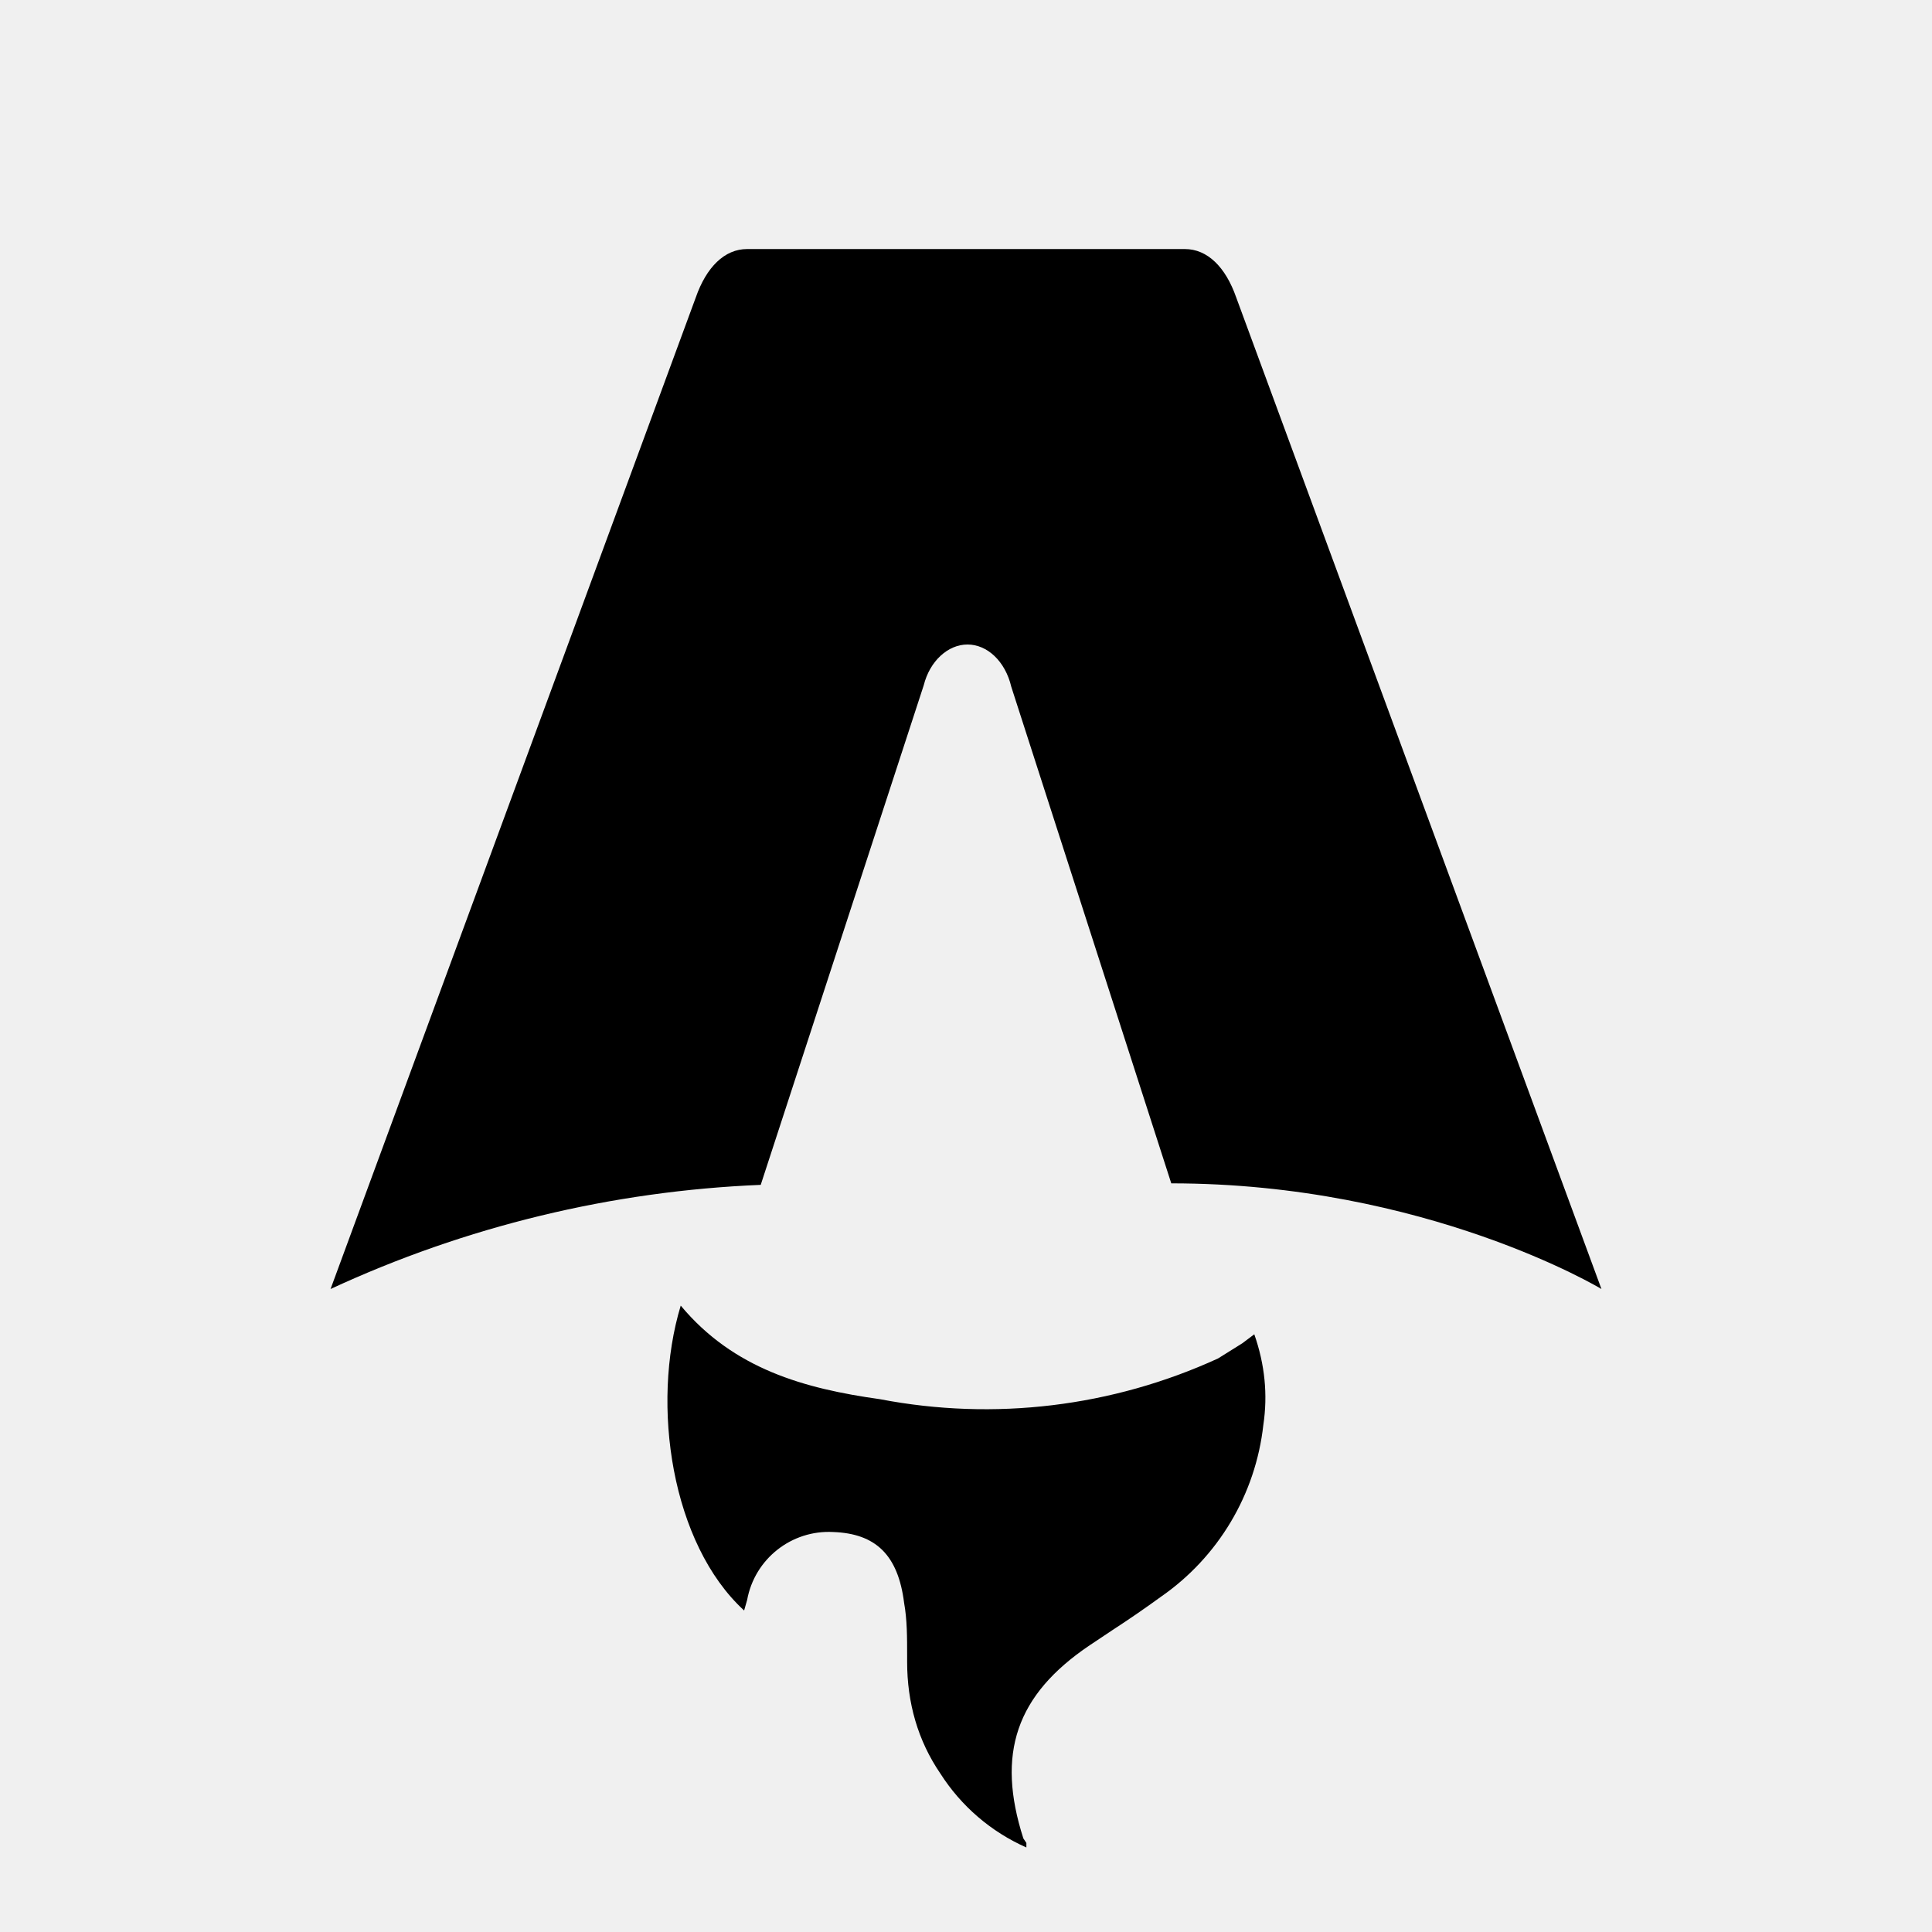
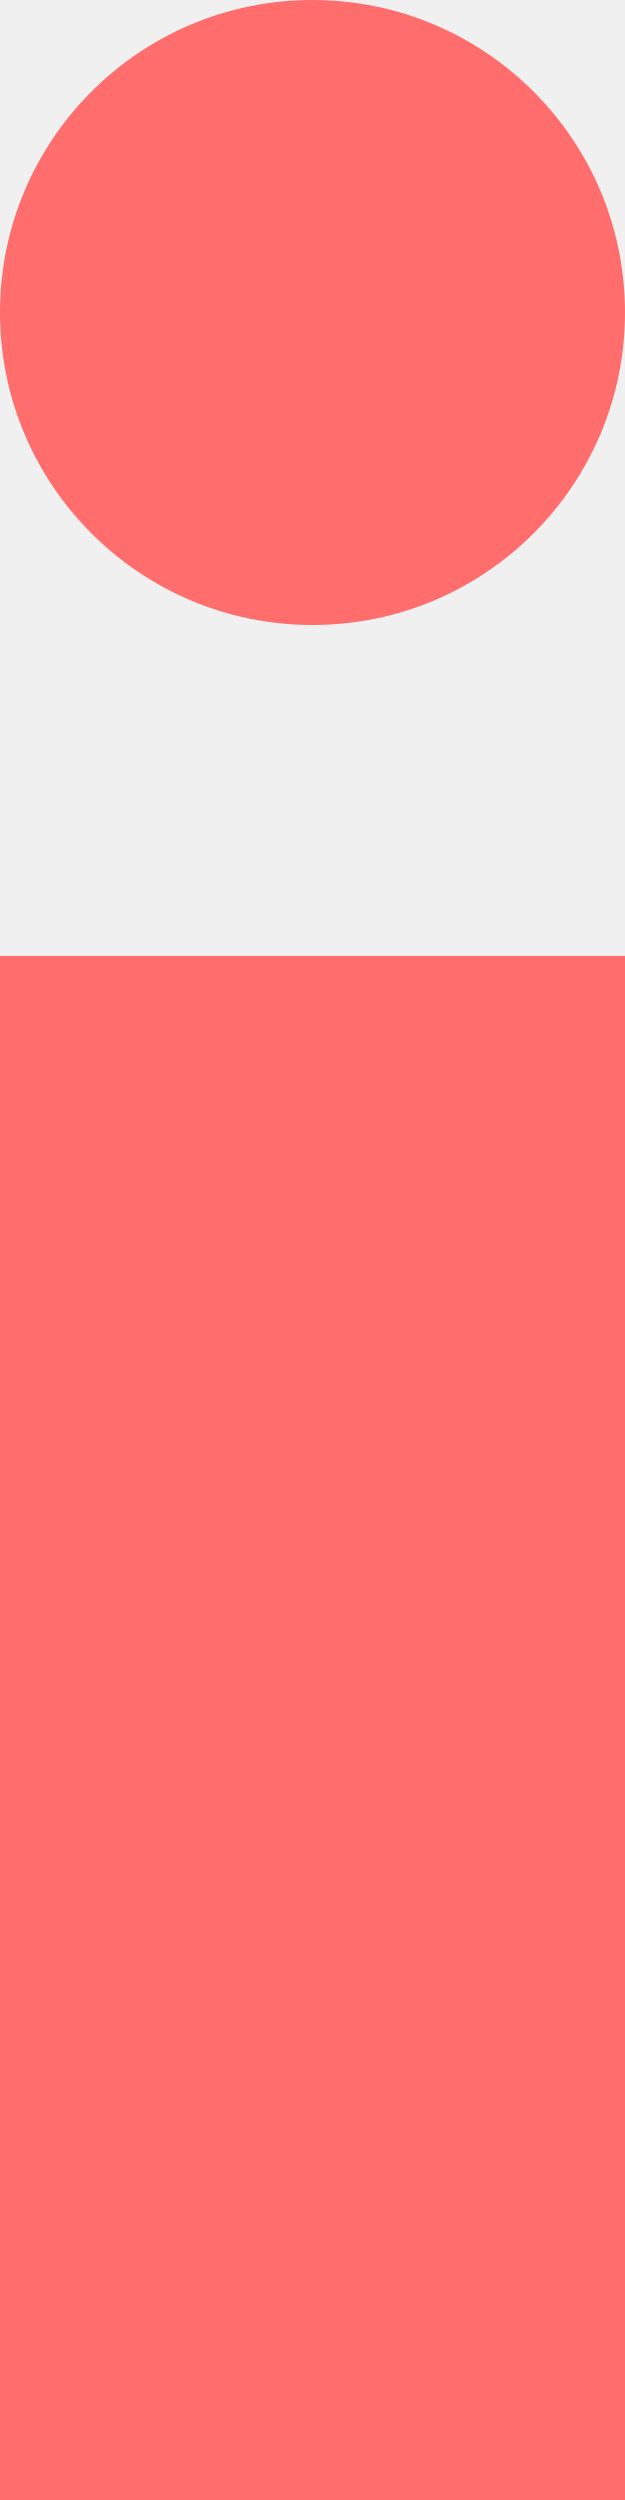
- <svg xmlns="http://www.w3.org/2000/svg" fill="none" viewBox="0 0 128 128">
-   <path d="M50.4 78.5a75.1 75.1 0 0 0-28.5 6.9l24.2-65.7c.7-2 1.9-3.2 3.4-3.2h29c1.5 0 2.7 1.2 3.4 3.2l24.2 65.7s-11.6-7-28.5-7L67 45.5c-.4-1.7-1.6-2.8-2.9-2.8-1.3 0-2.5 1.1-2.9 2.7L50.4 78.5Zm-1.1 28.2Zm-4.2-20.2c-2 6.6-.6 15.8 4.2 20.2a17.5 17.5 0 0 1 .2-.7 5.5 5.5 0 0 1 5.7-4.5c2.8.1 4.3 1.5 4.7 4.7.2 1.1.2 2.3.2 3.5v.4c0 2.7.7 5.2 2.2 7.4a13 13 0 0 0 5.7 4.9v-.3l-.2-.3c-1.8-5.6-.5-9.5 4.4-12.8l1.5-1a73 73 0 0 0 3.2-2.2 16 16 0 0 0 6.8-11.4c.3-2 .1-4-.6-6l-.8.6-1.6 1a37 37 0 0 1-22.4 2.7c-5-.7-9.7-2-13.2-6.2Z" />
-   <style>
-         path { fill: #000; }
-         @media (prefers-color-scheme: dark) {
-             path { fill: #FFF; }
-         }
-     </style>
+ <svg xmlns="http://www.w3.org/2000/svg" width="16" height="64" viewBox="0 0 16 64" fill="none">
+   <circle cx="8" cy="8" r="8" fill="#FF6D6D" />
+   <rect y="24.471" width="16" height="39.529" fill="#FF6D6D" />
</svg>
